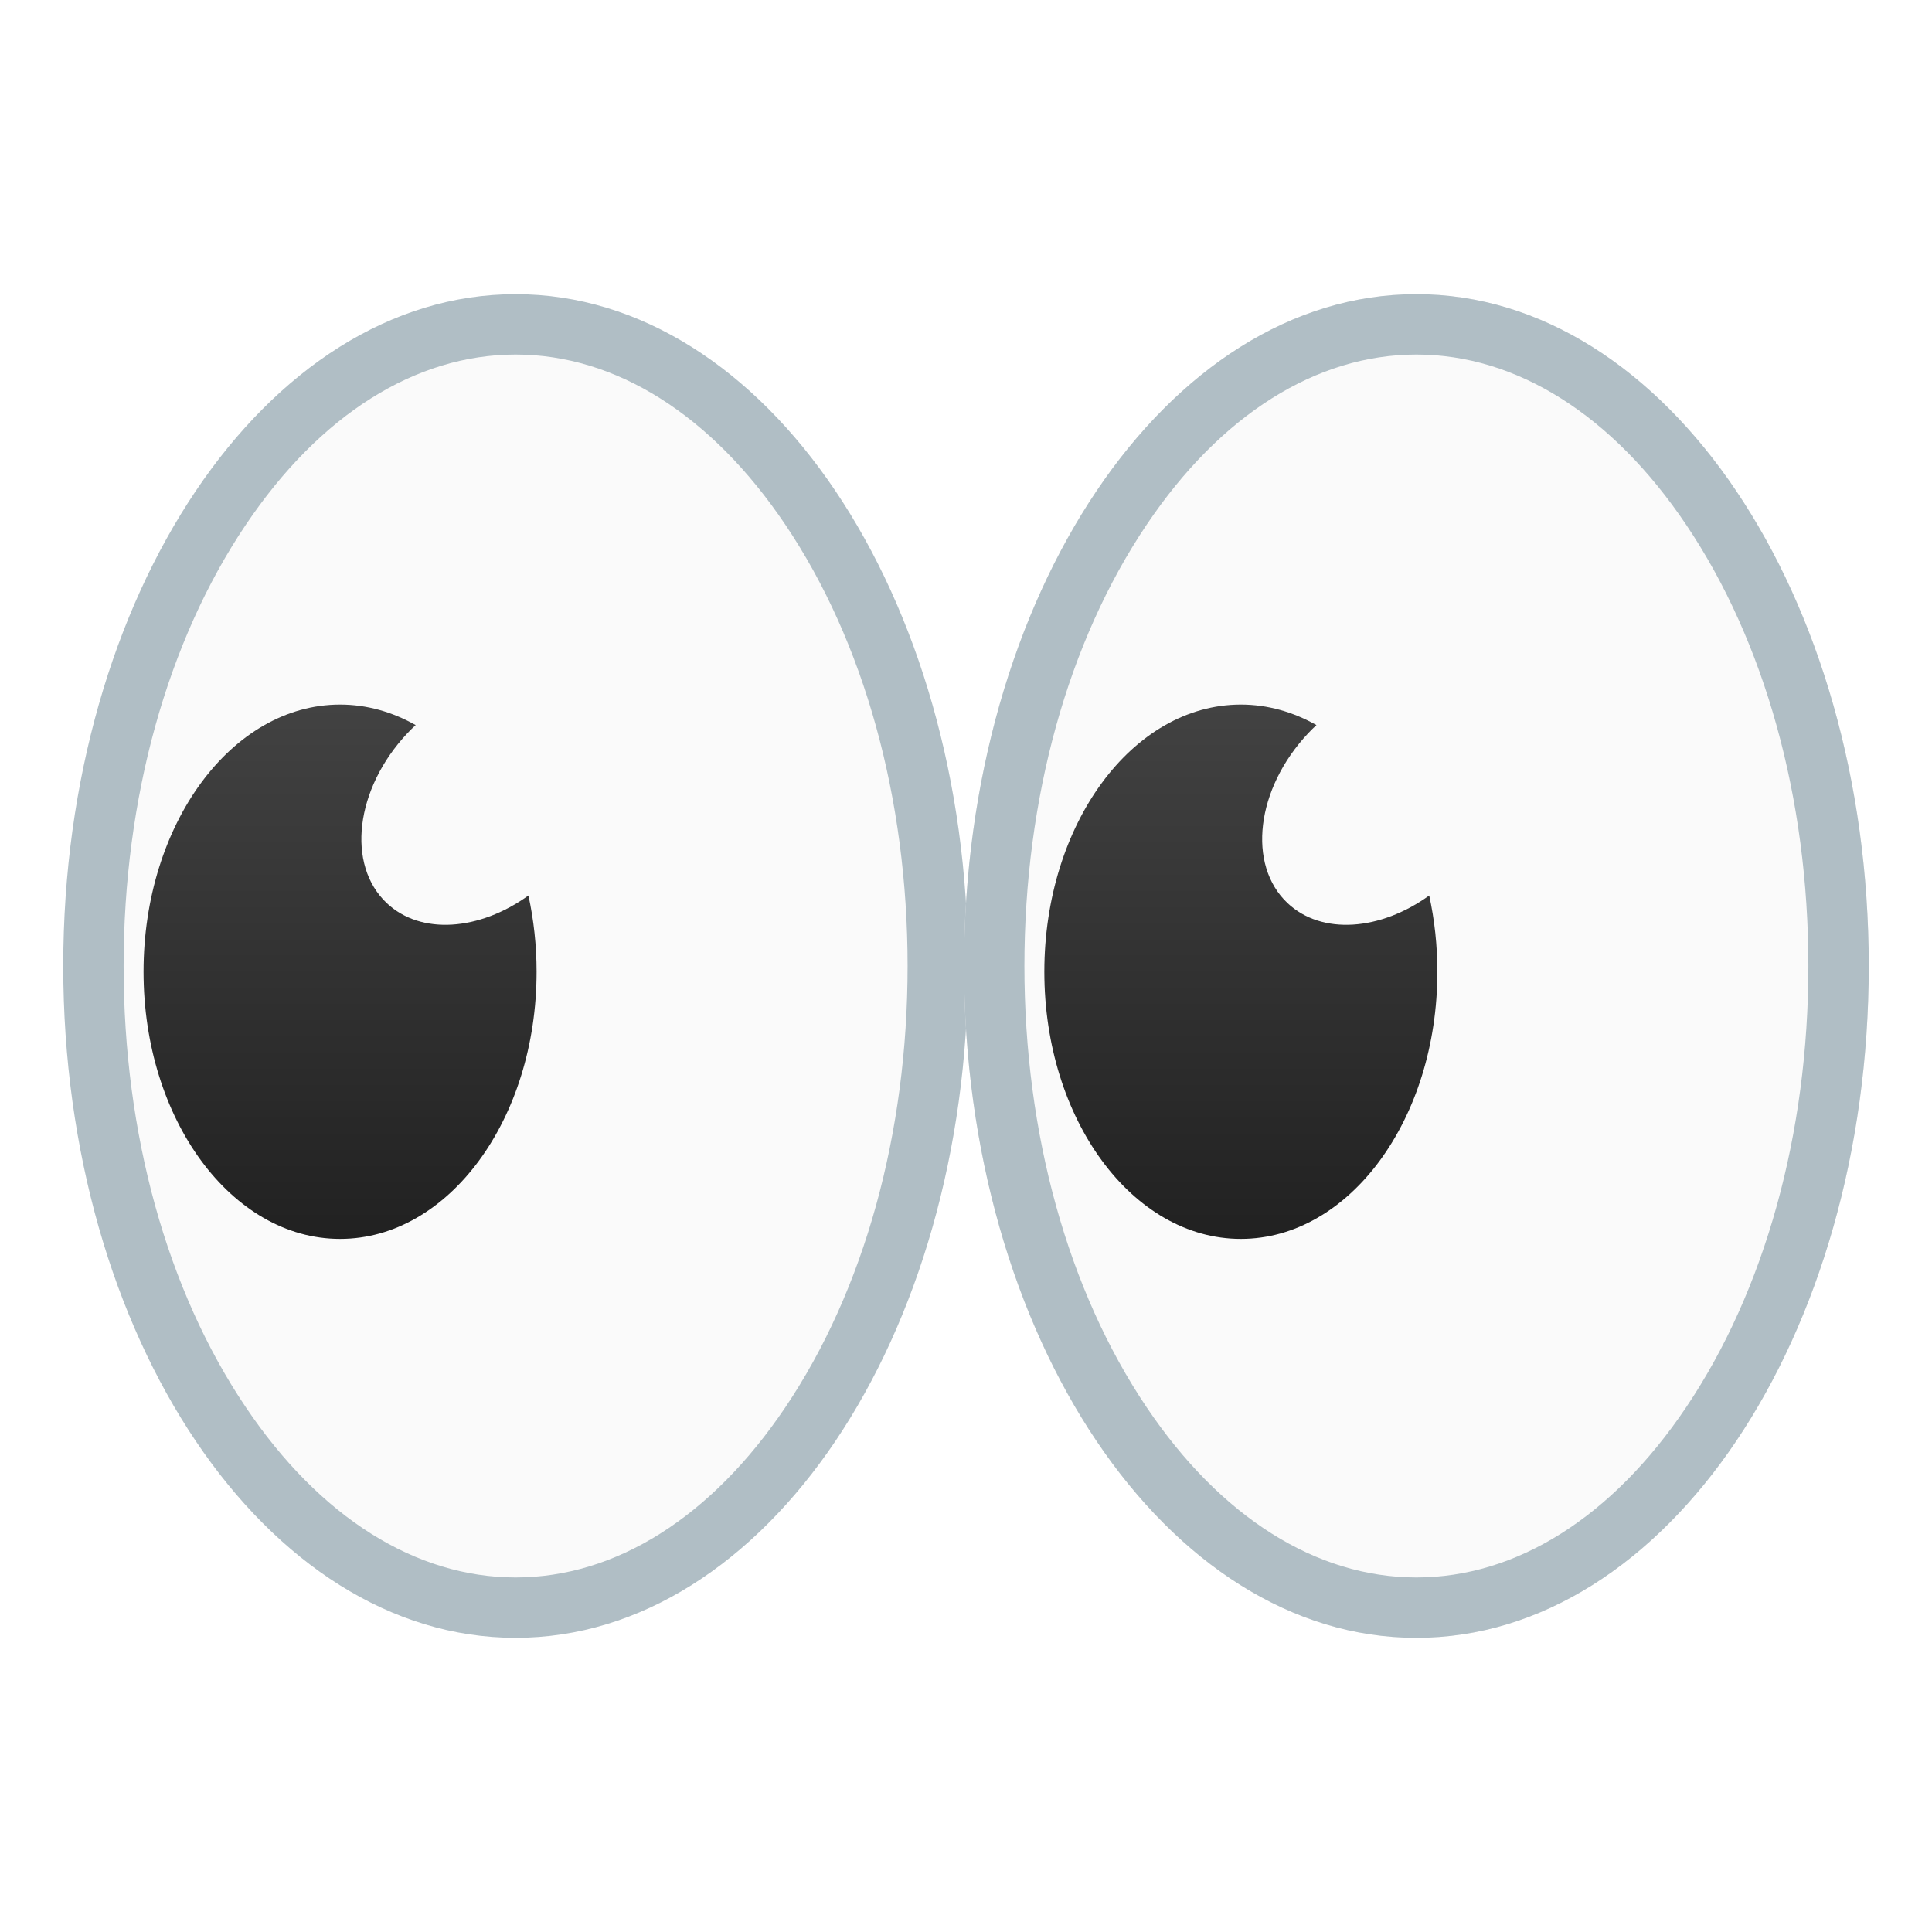
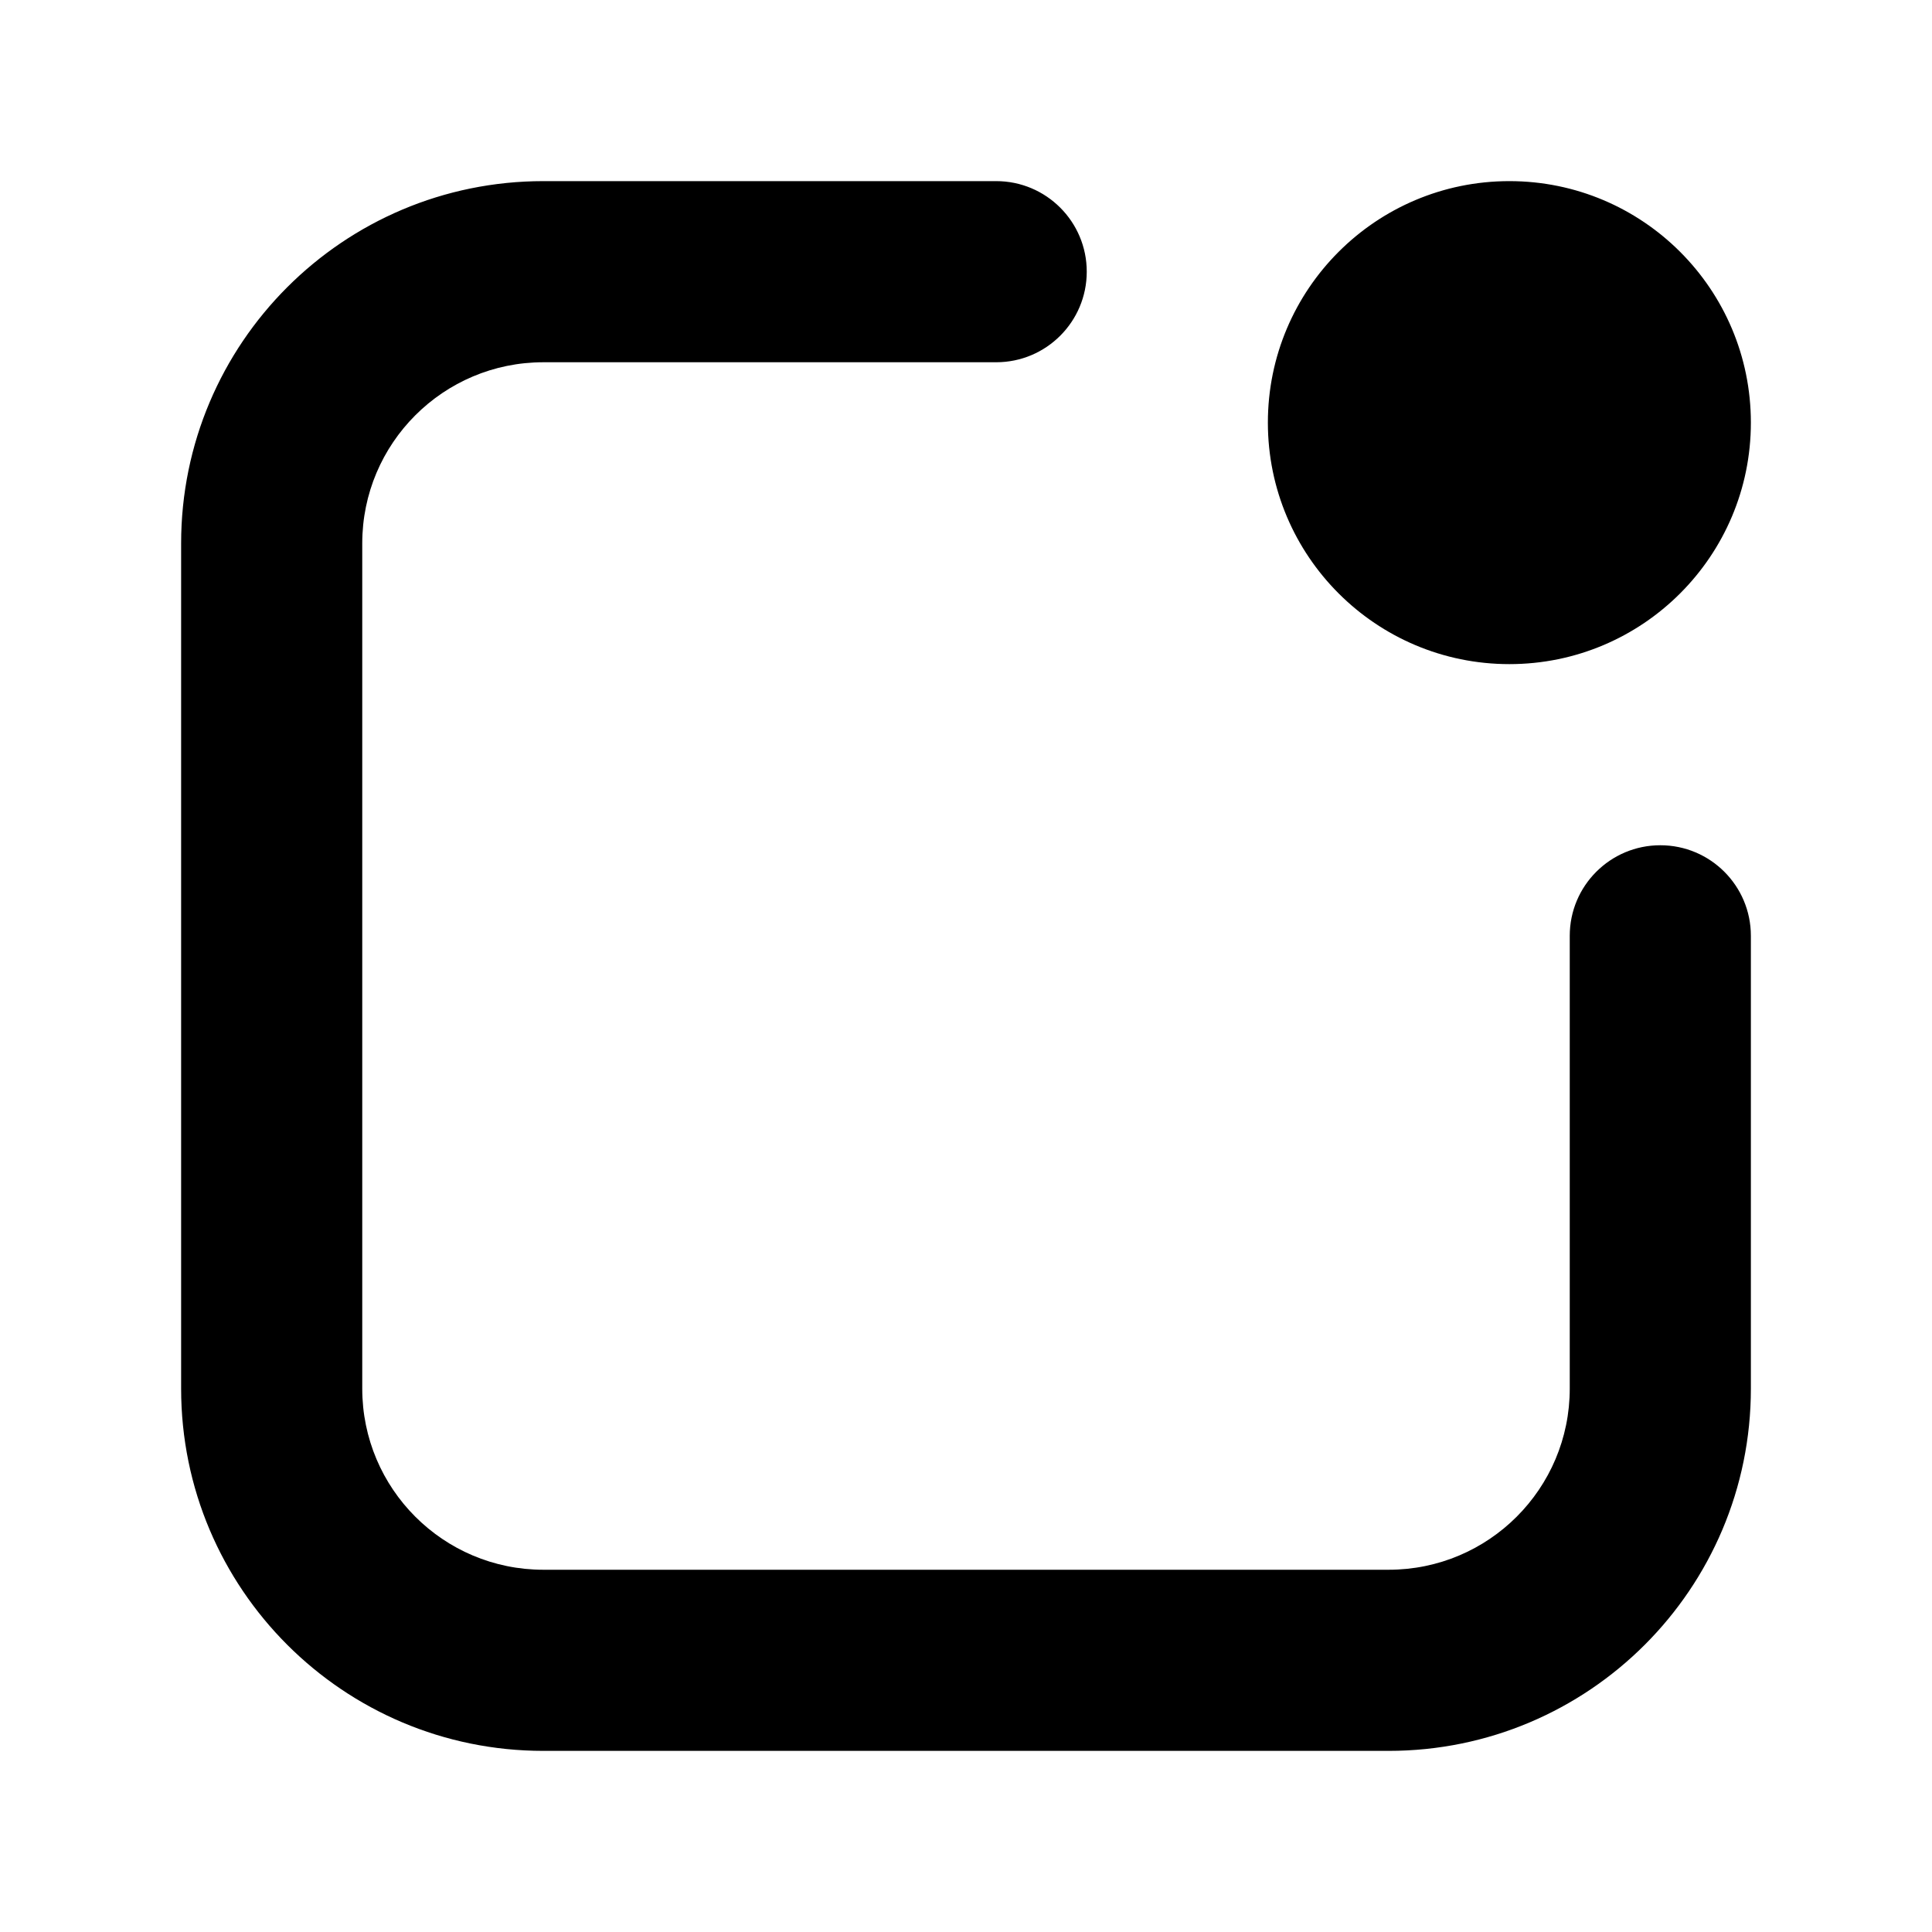
- <svg xmlns="http://www.w3.org/2000/svg" width="1.6em" height="1.6em" viewBox="0 0 128 128">
-   <path fill="#fafafa" d="M34.16 106.51C18.73 106.51 6.19 87.44 6.19 64s12.55-42.51 27.97-42.51S62.13 40.56 62.13 64s-12.55 42.51-27.97 42.51" />
-   <path fill="#b0bec5" d="M34.16 23.49c6.63 0 12.98 4 17.87 11.27c5.22 7.75 8.1 18.14 8.1 29.24s-2.88 21.49-8.1 29.24c-4.89 7.27-11.24 11.27-17.87 11.27s-12.98-4-17.87-11.27C11.06 85.49 8.19 75.1 8.19 64s2.88-21.49 8.1-29.24c4.89-7.27 11.23-11.27 17.87-11.27m0-4C17.61 19.49 4.19 39.42 4.19 64s13.42 44.51 29.97 44.51S64.13 88.58 64.13 64S50.71 19.49 34.16 19.49" />
-   <linearGradient id="notoEyes0" x1="22.523" x2="22.523" y1="46.676" y2="82.083" gradientUnits="userSpaceOnUse">
-     <stop offset="0" stop-color="#424242" />
-     <stop offset="1" stop-color="#212121" />
-   </linearGradient>
-   <path fill="url(#notoEyes0)" d="M25.63 59.84c-2.7-2.54-2.1-7.58 1.36-11.26c.18-.19.36-.37.55-.54c-1.54-.87-3.23-1.36-5.01-1.36c-7.19 0-13.02 7.93-13.02 17.7s5.83 17.7 13.02 17.7s13.02-7.93 13.02-17.7c0-1.75-.19-3.45-.54-5.05c-3.24 2.33-7.11 2.64-9.38.51" />
-   <ellipse cx="93.84" cy="64" fill="#eee" rx="29.97" ry="44.51" />
-   <path fill="#fafafa" d="M93.84 106.51c-15.42 0-27.97-19.07-27.97-42.51s12.55-42.51 27.97-42.51S121.81 40.56 121.81 64s-12.54 42.51-27.97 42.51" />
-   <path fill="#b0bec5" d="M93.84 23.49c6.63 0 12.98 4 17.87 11.27c5.22 7.75 8.1 18.14 8.1 29.24s-2.88 21.49-8.1 29.24c-4.89 7.27-11.24 11.27-17.87 11.27s-12.98-4-17.87-11.27c-5.22-7.75-8.1-18.14-8.1-29.24s2.88-21.49 8.1-29.24c4.89-7.27 11.24-11.27 17.87-11.27m0-4c-16.55 0-29.97 19.93-29.97 44.51s13.42 44.51 29.97 44.51S123.81 88.58 123.81 64s-13.42-44.51-29.97-44.51" />
-   <linearGradient id="notoEyes1" x1="82.209" x2="82.209" y1="46.676" y2="82.083" gradientUnits="userSpaceOnUse">
-     <stop offset="0" stop-color="#424242" />
-     <stop offset="1" stop-color="#212121" />
-   </linearGradient>
-   <path fill="url(#notoEyes1)" d="M85.31 59.84c-2.7-2.54-2.1-7.58 1.36-11.26c.18-.19.36-.37.55-.54c-1.54-.87-3.23-1.36-5.01-1.36c-7.19 0-13.02 7.93-13.02 17.7s5.83 17.7 13.02 17.7s13.02-7.93 13.02-17.7c0-1.75-.19-3.45-.54-5.05c-3.23 2.33-7.11 2.64-9.38.51" />
+ <svg xmlns="http://www.w3.org/2000/svg" width="1em" height="1em" viewBox="0 0 16 16">
+   <path fill="currentColor" fill-rule="evenodd" d="M8.25 1.5a.75.75 0 0 1 0 1.5H4.5A1.5 1.5 0 0 0 3 4.5v7A1.5 1.5 0 0 0 4.5 13h7a1.5 1.5 0 0 0 1.5-1.5V7.75a.75.75 0 0 1 1.5 0v3.75a3 3 0 0 1-3 3h-7a3 3 0 0 1-3-3v-7a3 3 0 0 1 3-3zm4.25 4a2 2 0 1 0 0-4a2 2 0 0 0 0 4" clip-rule="evenodd" />
</svg>
